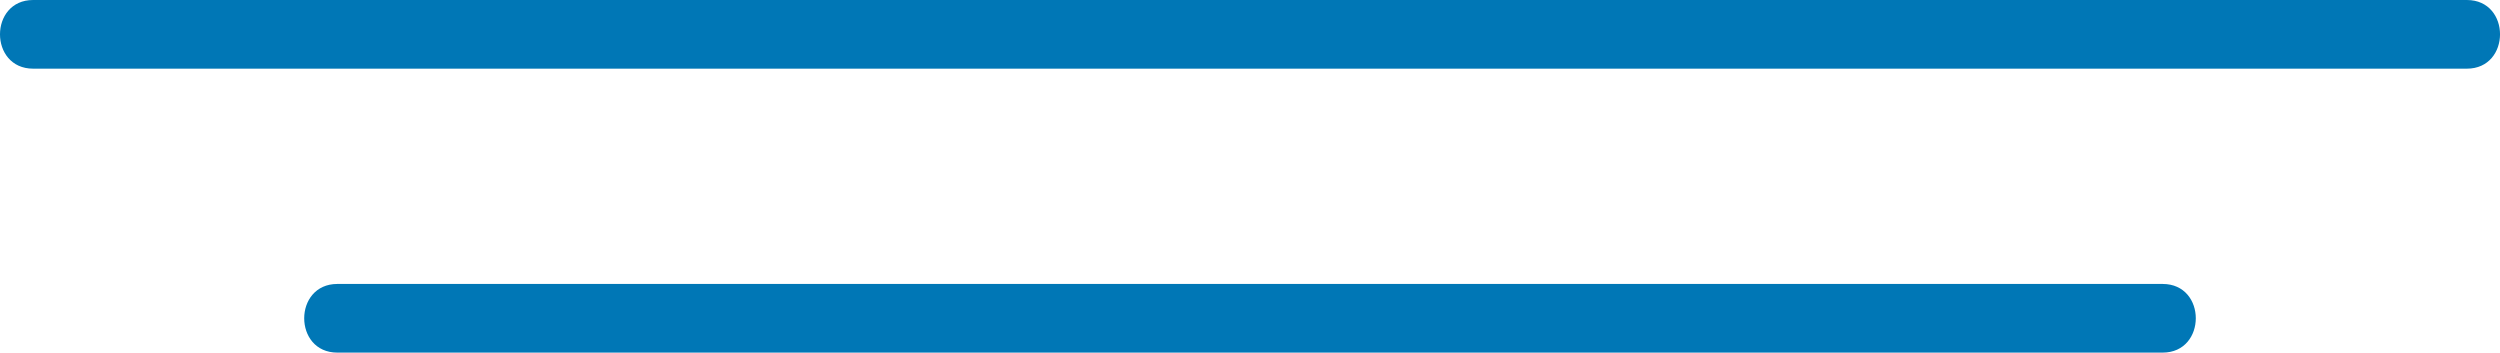
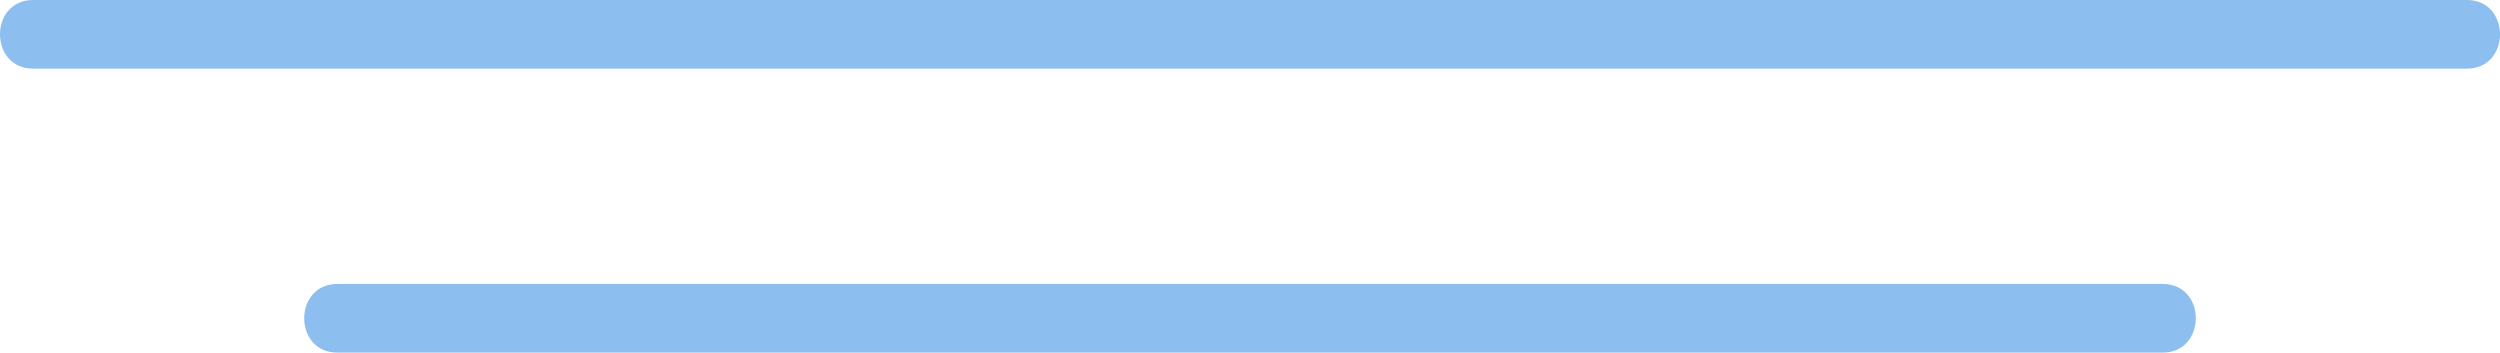
<svg xmlns="http://www.w3.org/2000/svg" width="54.614" height="7.703" viewBox="0 0 54.614 7.703" creator="Katerina Limpitsouni">
-   <path d="M.724,1.5H53.89c.965,0,.967-1.5,0-1.5H.724C-.241,0-.242,1.5,.724,1.5H.724Z" fill="#0077b6" origin="undraw" />
-   <path d="M7.37,7.703H47.244c.965,0,.967-1.5,0-1.5H7.37c-.965,0-.967,1.5,0,1.5h0Z" fill="#0077b6" />
+   <path d="M.724,1.5H53.89c.965,0,.967-1.5,0-1.5H.724C-.241,0-.242,1.5,.724,1.5H.724Z" fill="#8cbeef" origin="undraw" />
+   <path d="M7.37,7.703H47.244c.965,0,.967-1.5,0-1.5H7.37c-.965,0-.967,1.5,0,1.5h0Z" fill="#8cbeef" />
</svg>
